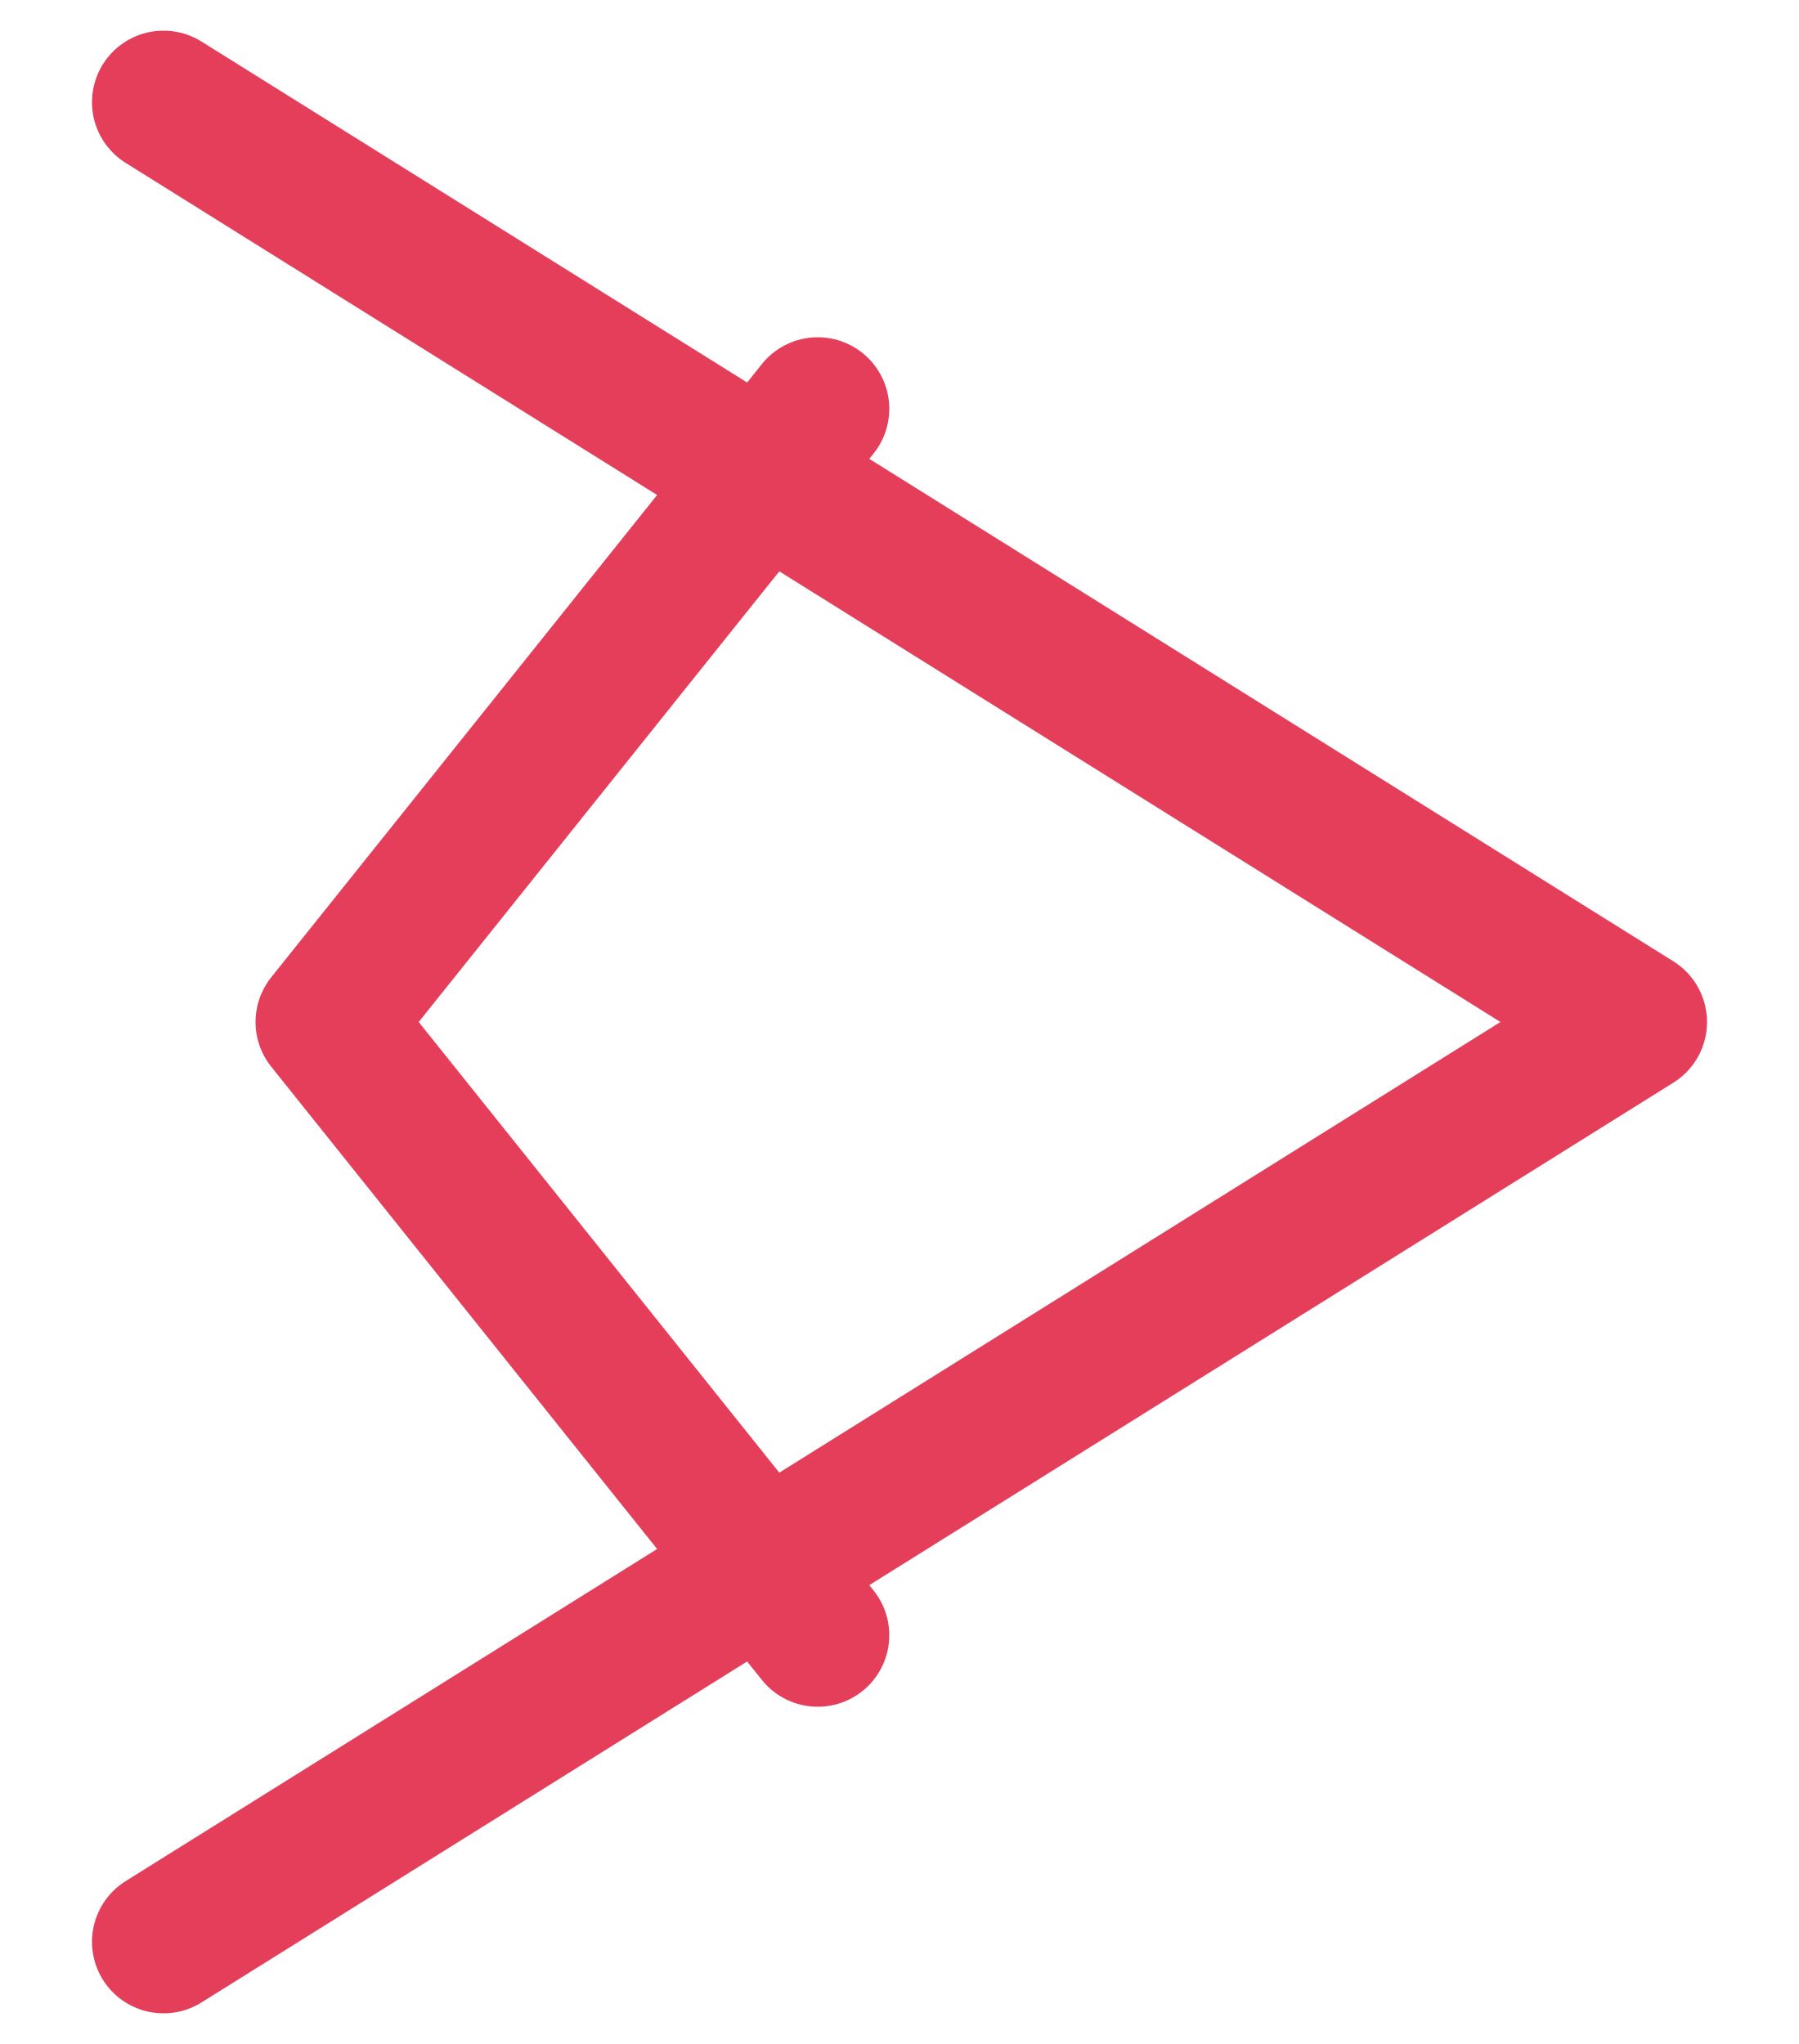
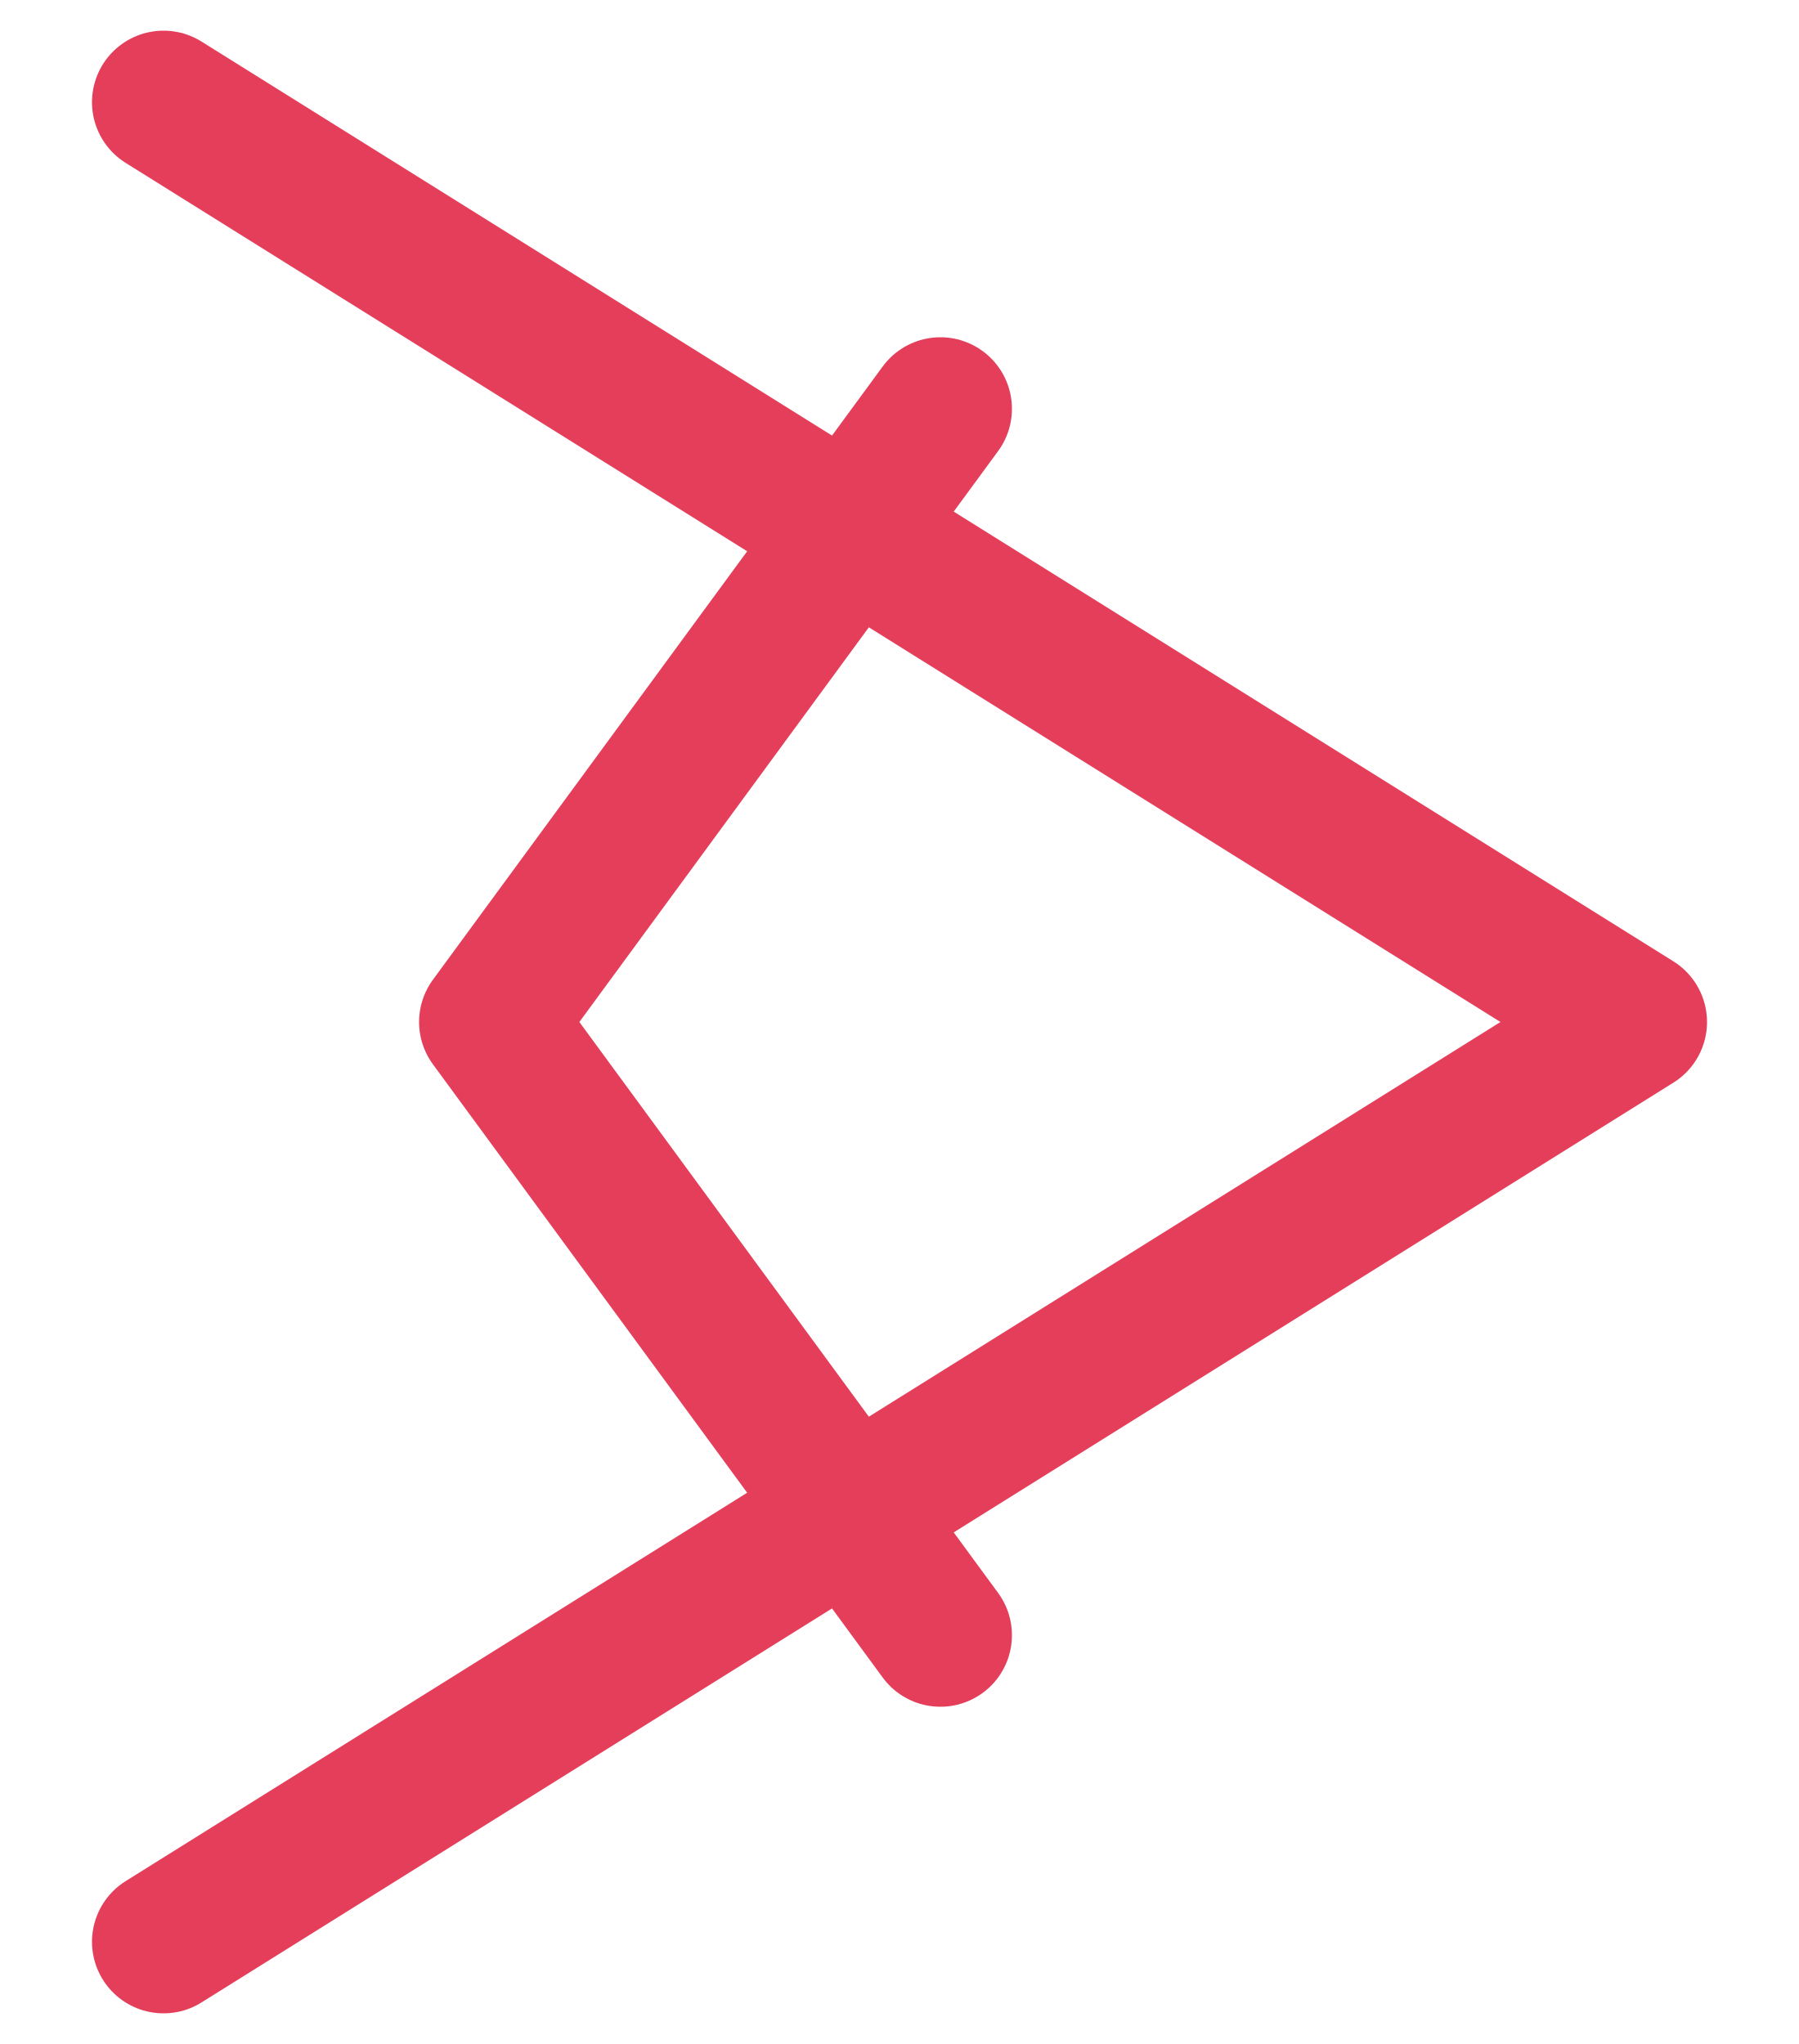
<svg xmlns="http://www.w3.org/2000/svg" viewBox="0 0 88 100" fill="none">
  <polyline points="8,5 80,50 8,95" stroke="#e53e5b" stroke-width="7" stroke-linecap="round" stroke-linejoin="round" />
-   <polyline points="40,20 16,50 40,80" stroke="#e53e5b" stroke-width="7" stroke-linecap="round" stroke-linejoin="round" />
+   <polyline points="46,20 24,50 46,80" stroke="#e53e5b" stroke-width="7" stroke-linecap="round" stroke-linejoin="round" />
</svg>
